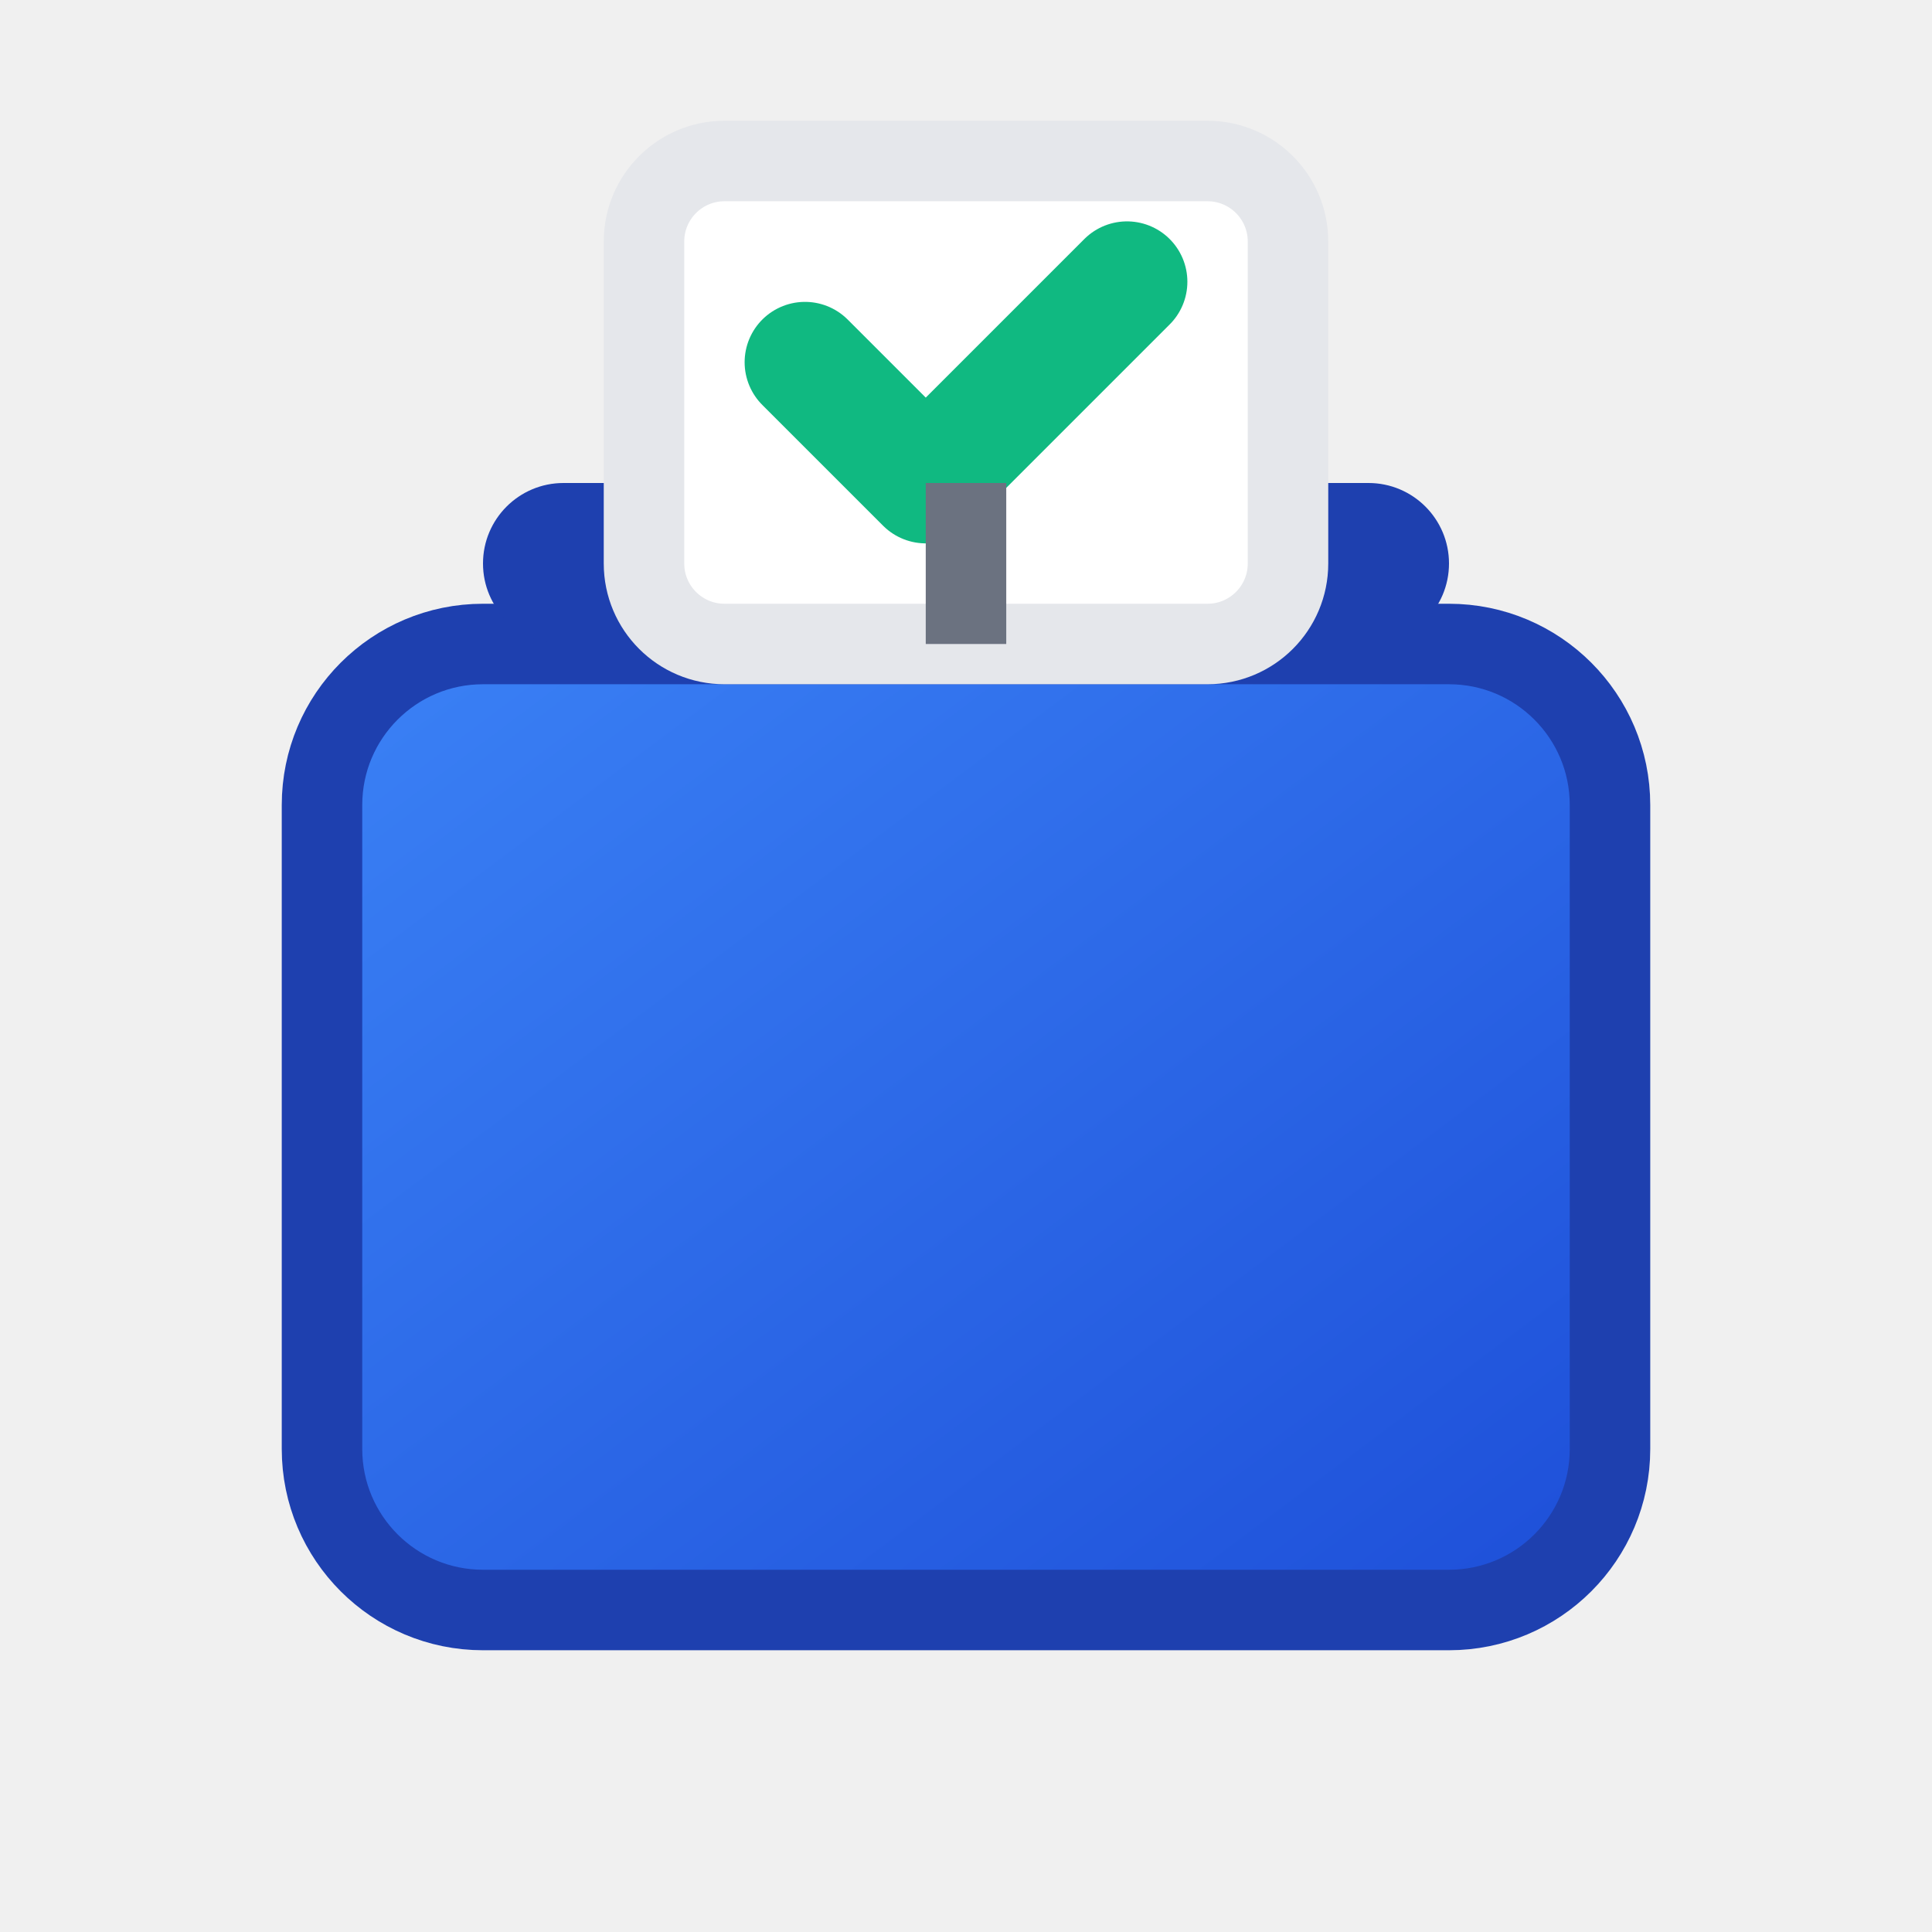
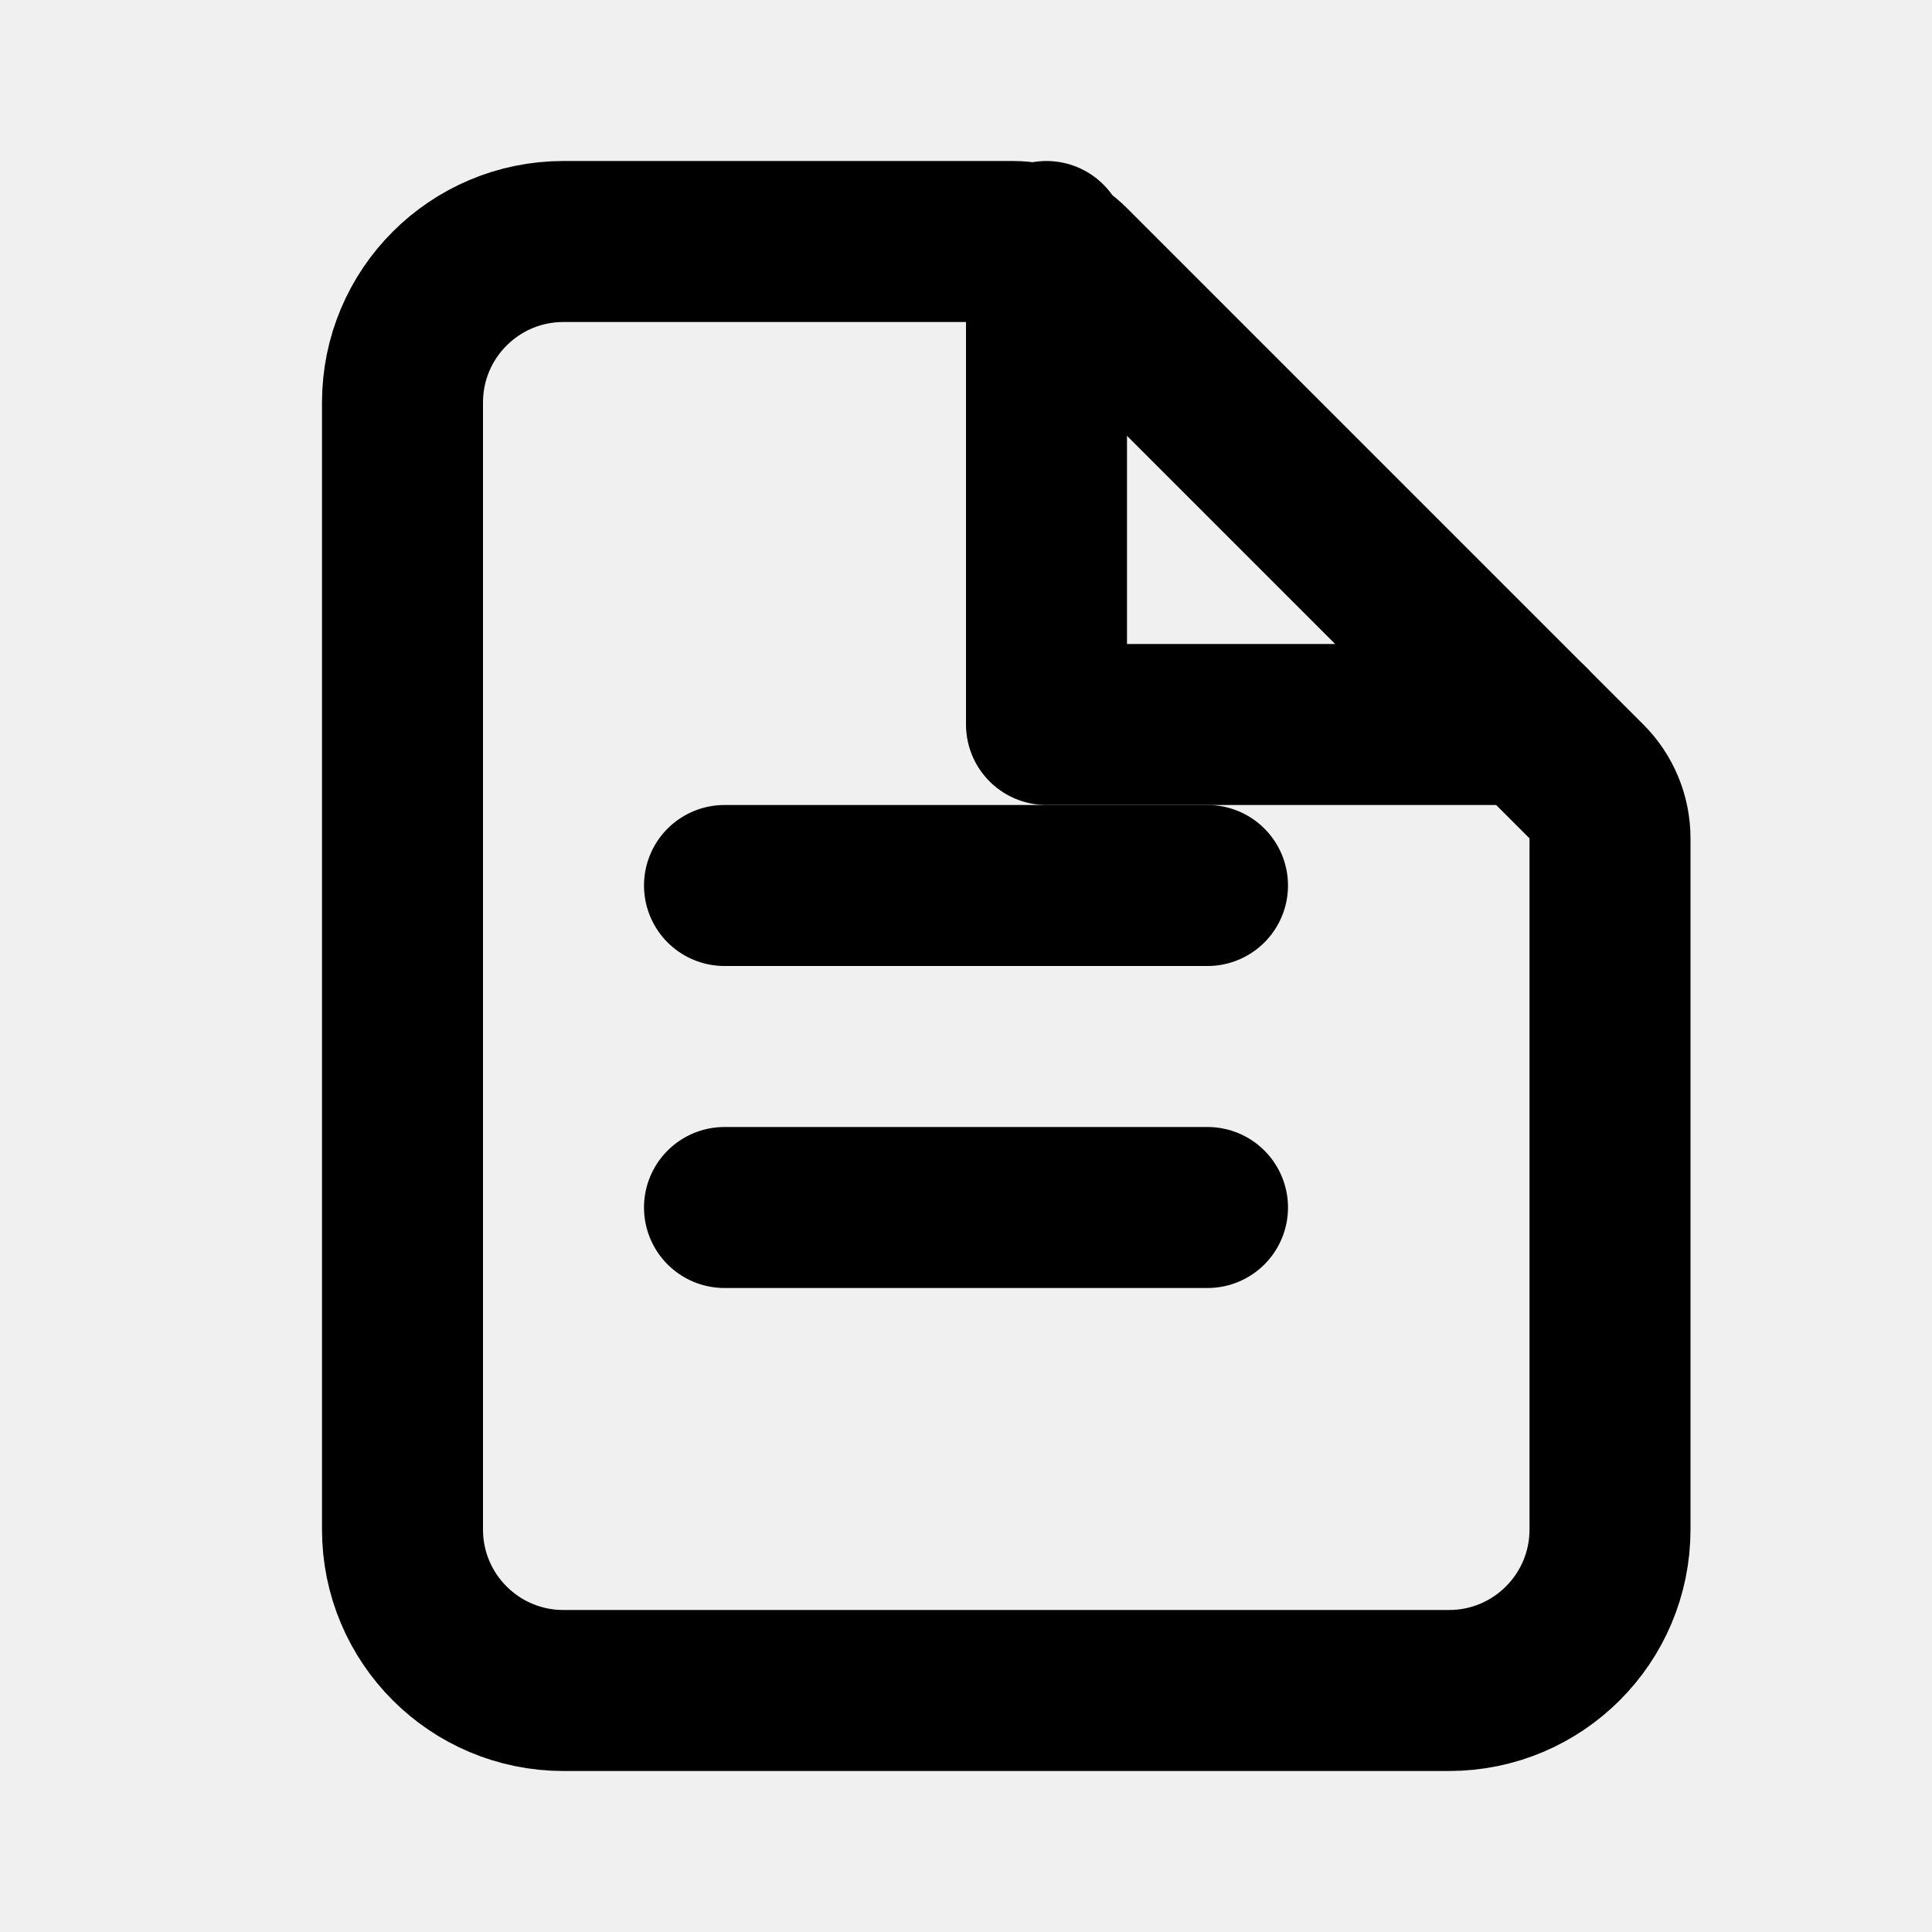
<svg xmlns="http://www.w3.org/2000/svg" width="24" height="24" viewBox="0 0 24 24" fill="none">
-   <defs>
-     <linearGradient id="voteGradient" x1="0%" y1="0%" x2="100%" y2="100%">
-       <stop offset="0%" style="stop-color:#3B82F6;stop-opacity:1" />
-       <stop offset="100%" style="stop-color:#1D4ED8;stop-opacity:1" />
-     </linearGradient>
-   </defs>
-   <rect x="4" y="8" width="16" height="12" rx="2" fill="url(#voteGradient)" stroke="#1E40AF" stroke-width="1" />
-   <rect x="6" y="6" width="12" height="2" rx="1" fill="#1E40AF" />
-   <rect x="8" y="2" width="8" height="6" rx="1" fill="white" stroke="#E5E7EB" stroke-width="1" />
-   <path d="M10 4.5 L11.5 6 L14 3.5" stroke="#10B981" stroke-width="1.5" fill="none" stroke-linecap="round" stroke-linejoin="round" />
-   <path d="M12 6 L12 8" stroke="#6B7280" stroke-width="1" stroke-dasharray="2,2" />
+   <path d="M9 11H15M9 15H15M17 21H7C5.895 21 5 20.105 5 19V5C5 3.895 5.895 3 7 3H12.586C12.851 3 13.105 3.105 13.293 3.293L19.707 9.707C19.895 9.895 20 10.149 20 10.414V19C20 20.105 19.105 21 18 21H17Z" stroke="currentColor" stroke-width="2" stroke-linecap="round" stroke-linejoin="round" />
+   <path d="M13 3V9H19" stroke="currentColor" stroke-width="2" stroke-linecap="round" stroke-linejoin="round" />
</svg>
